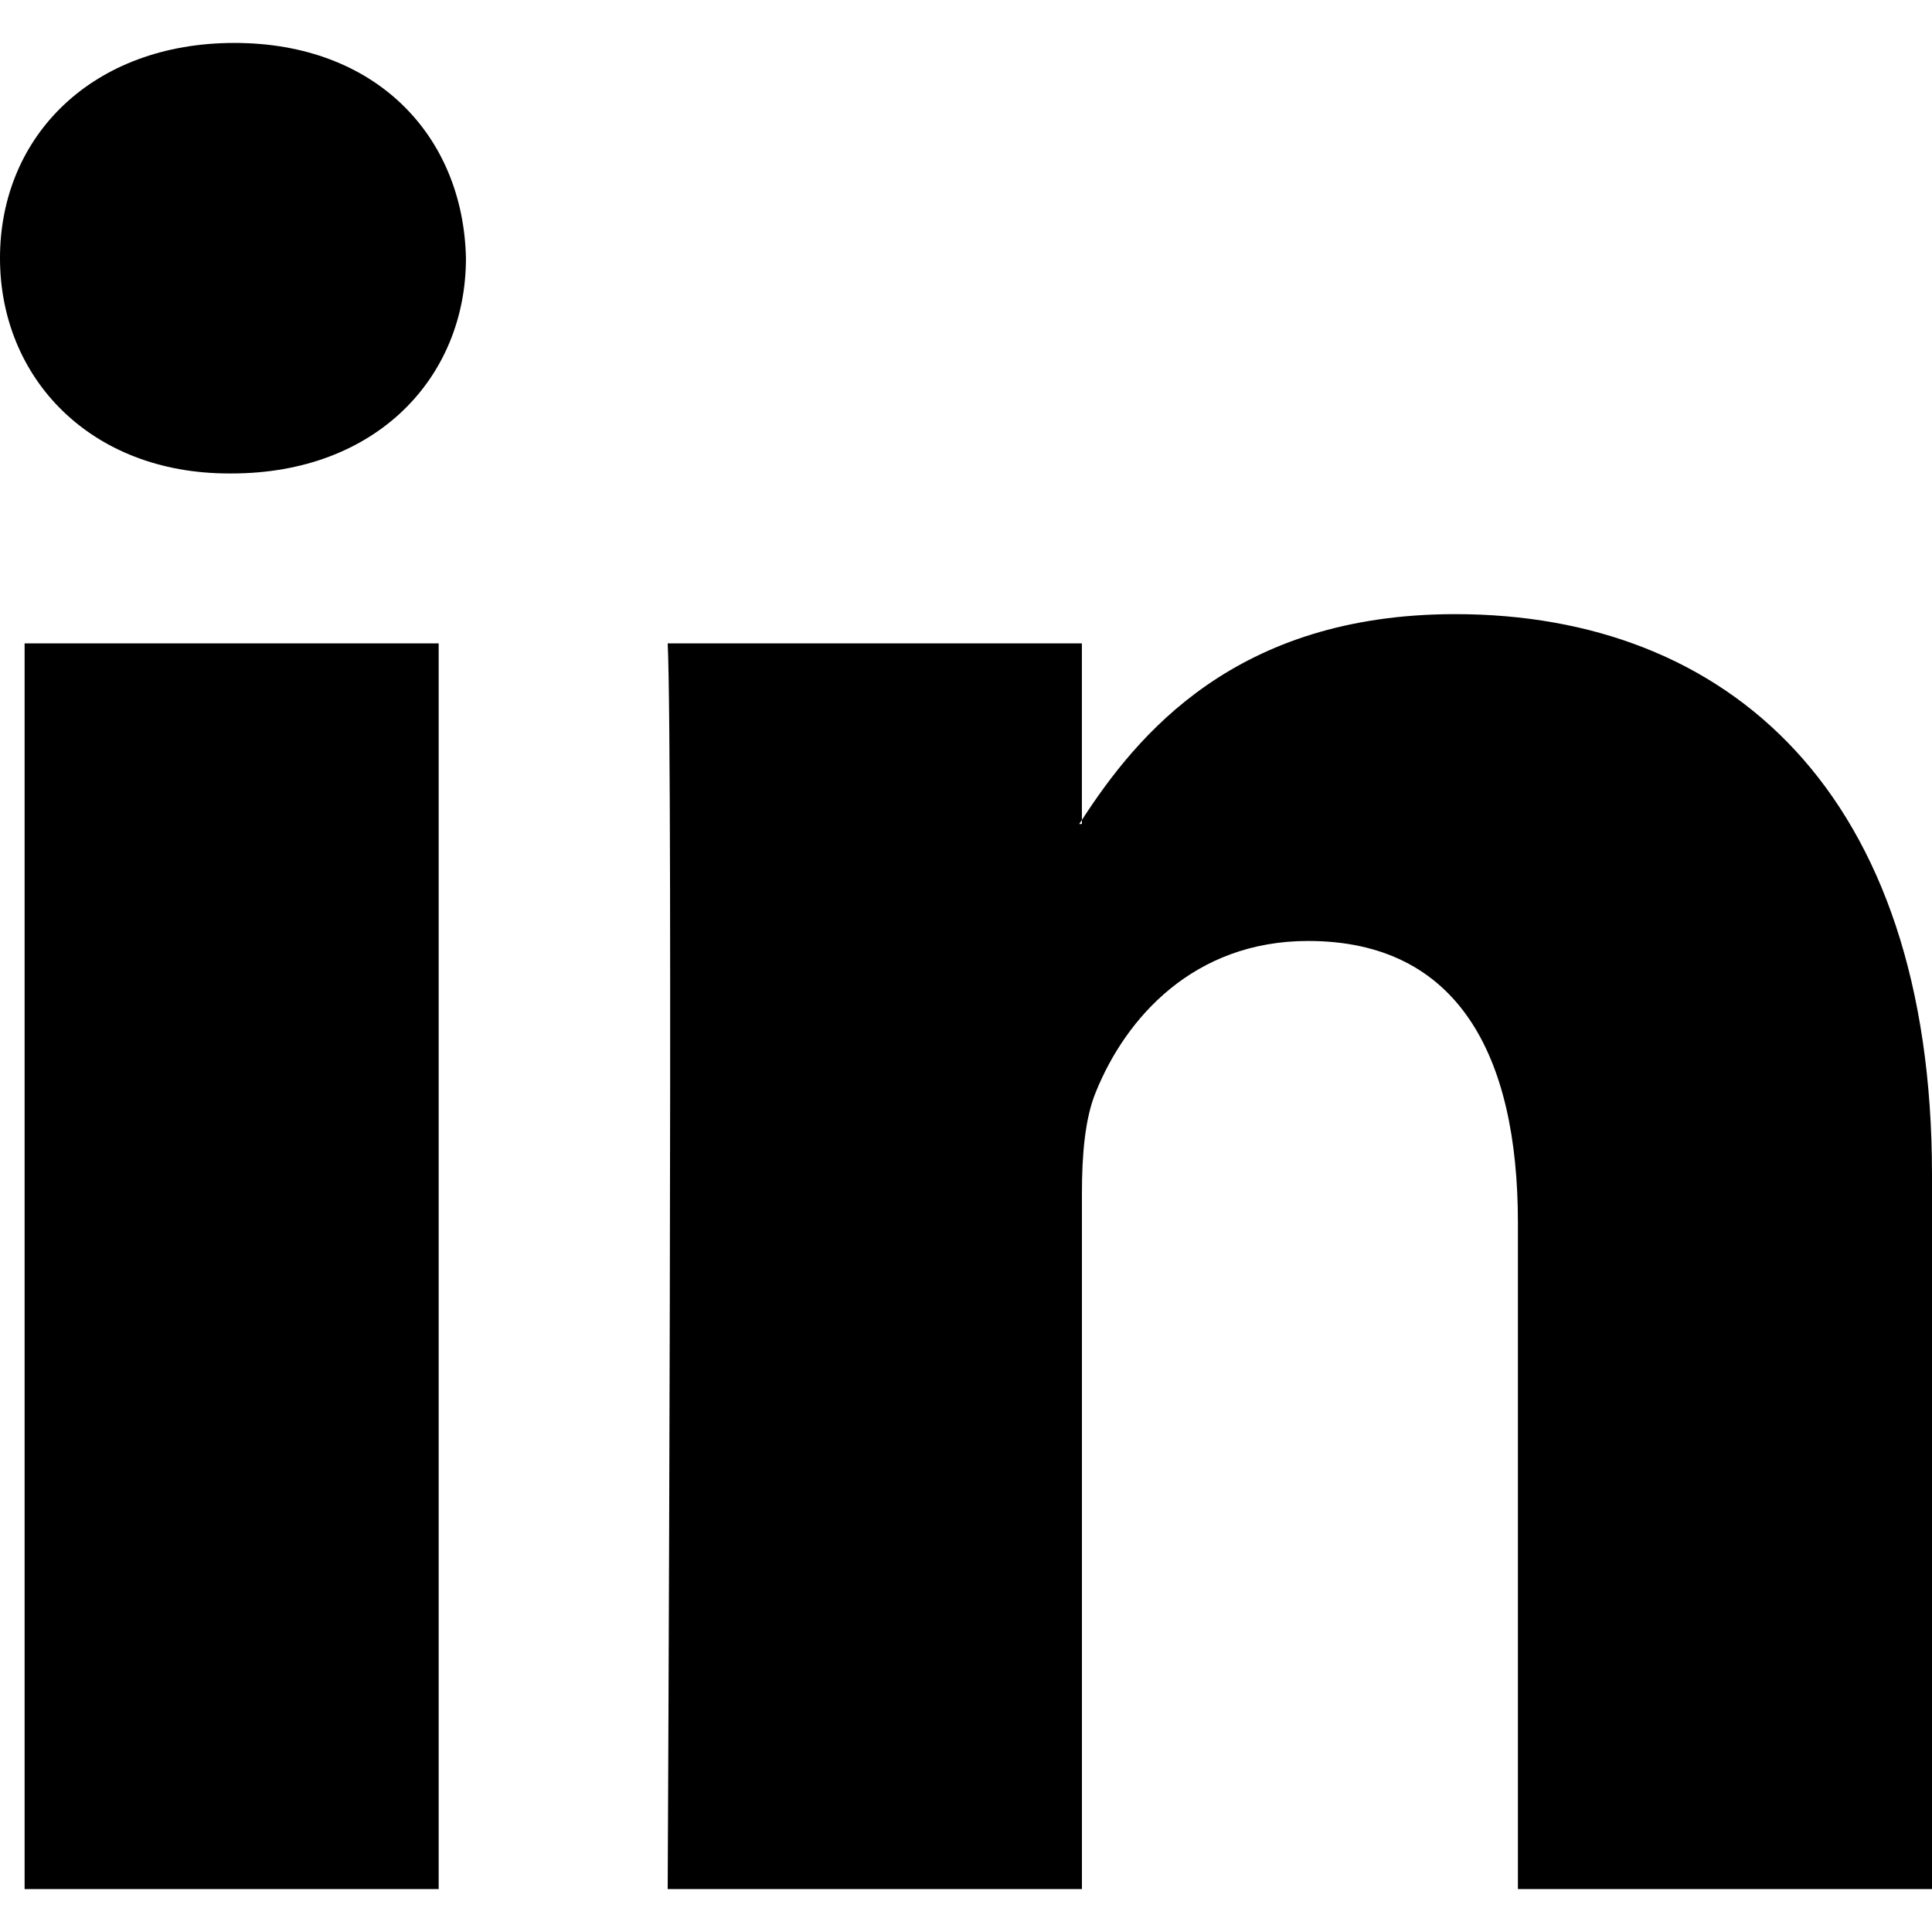
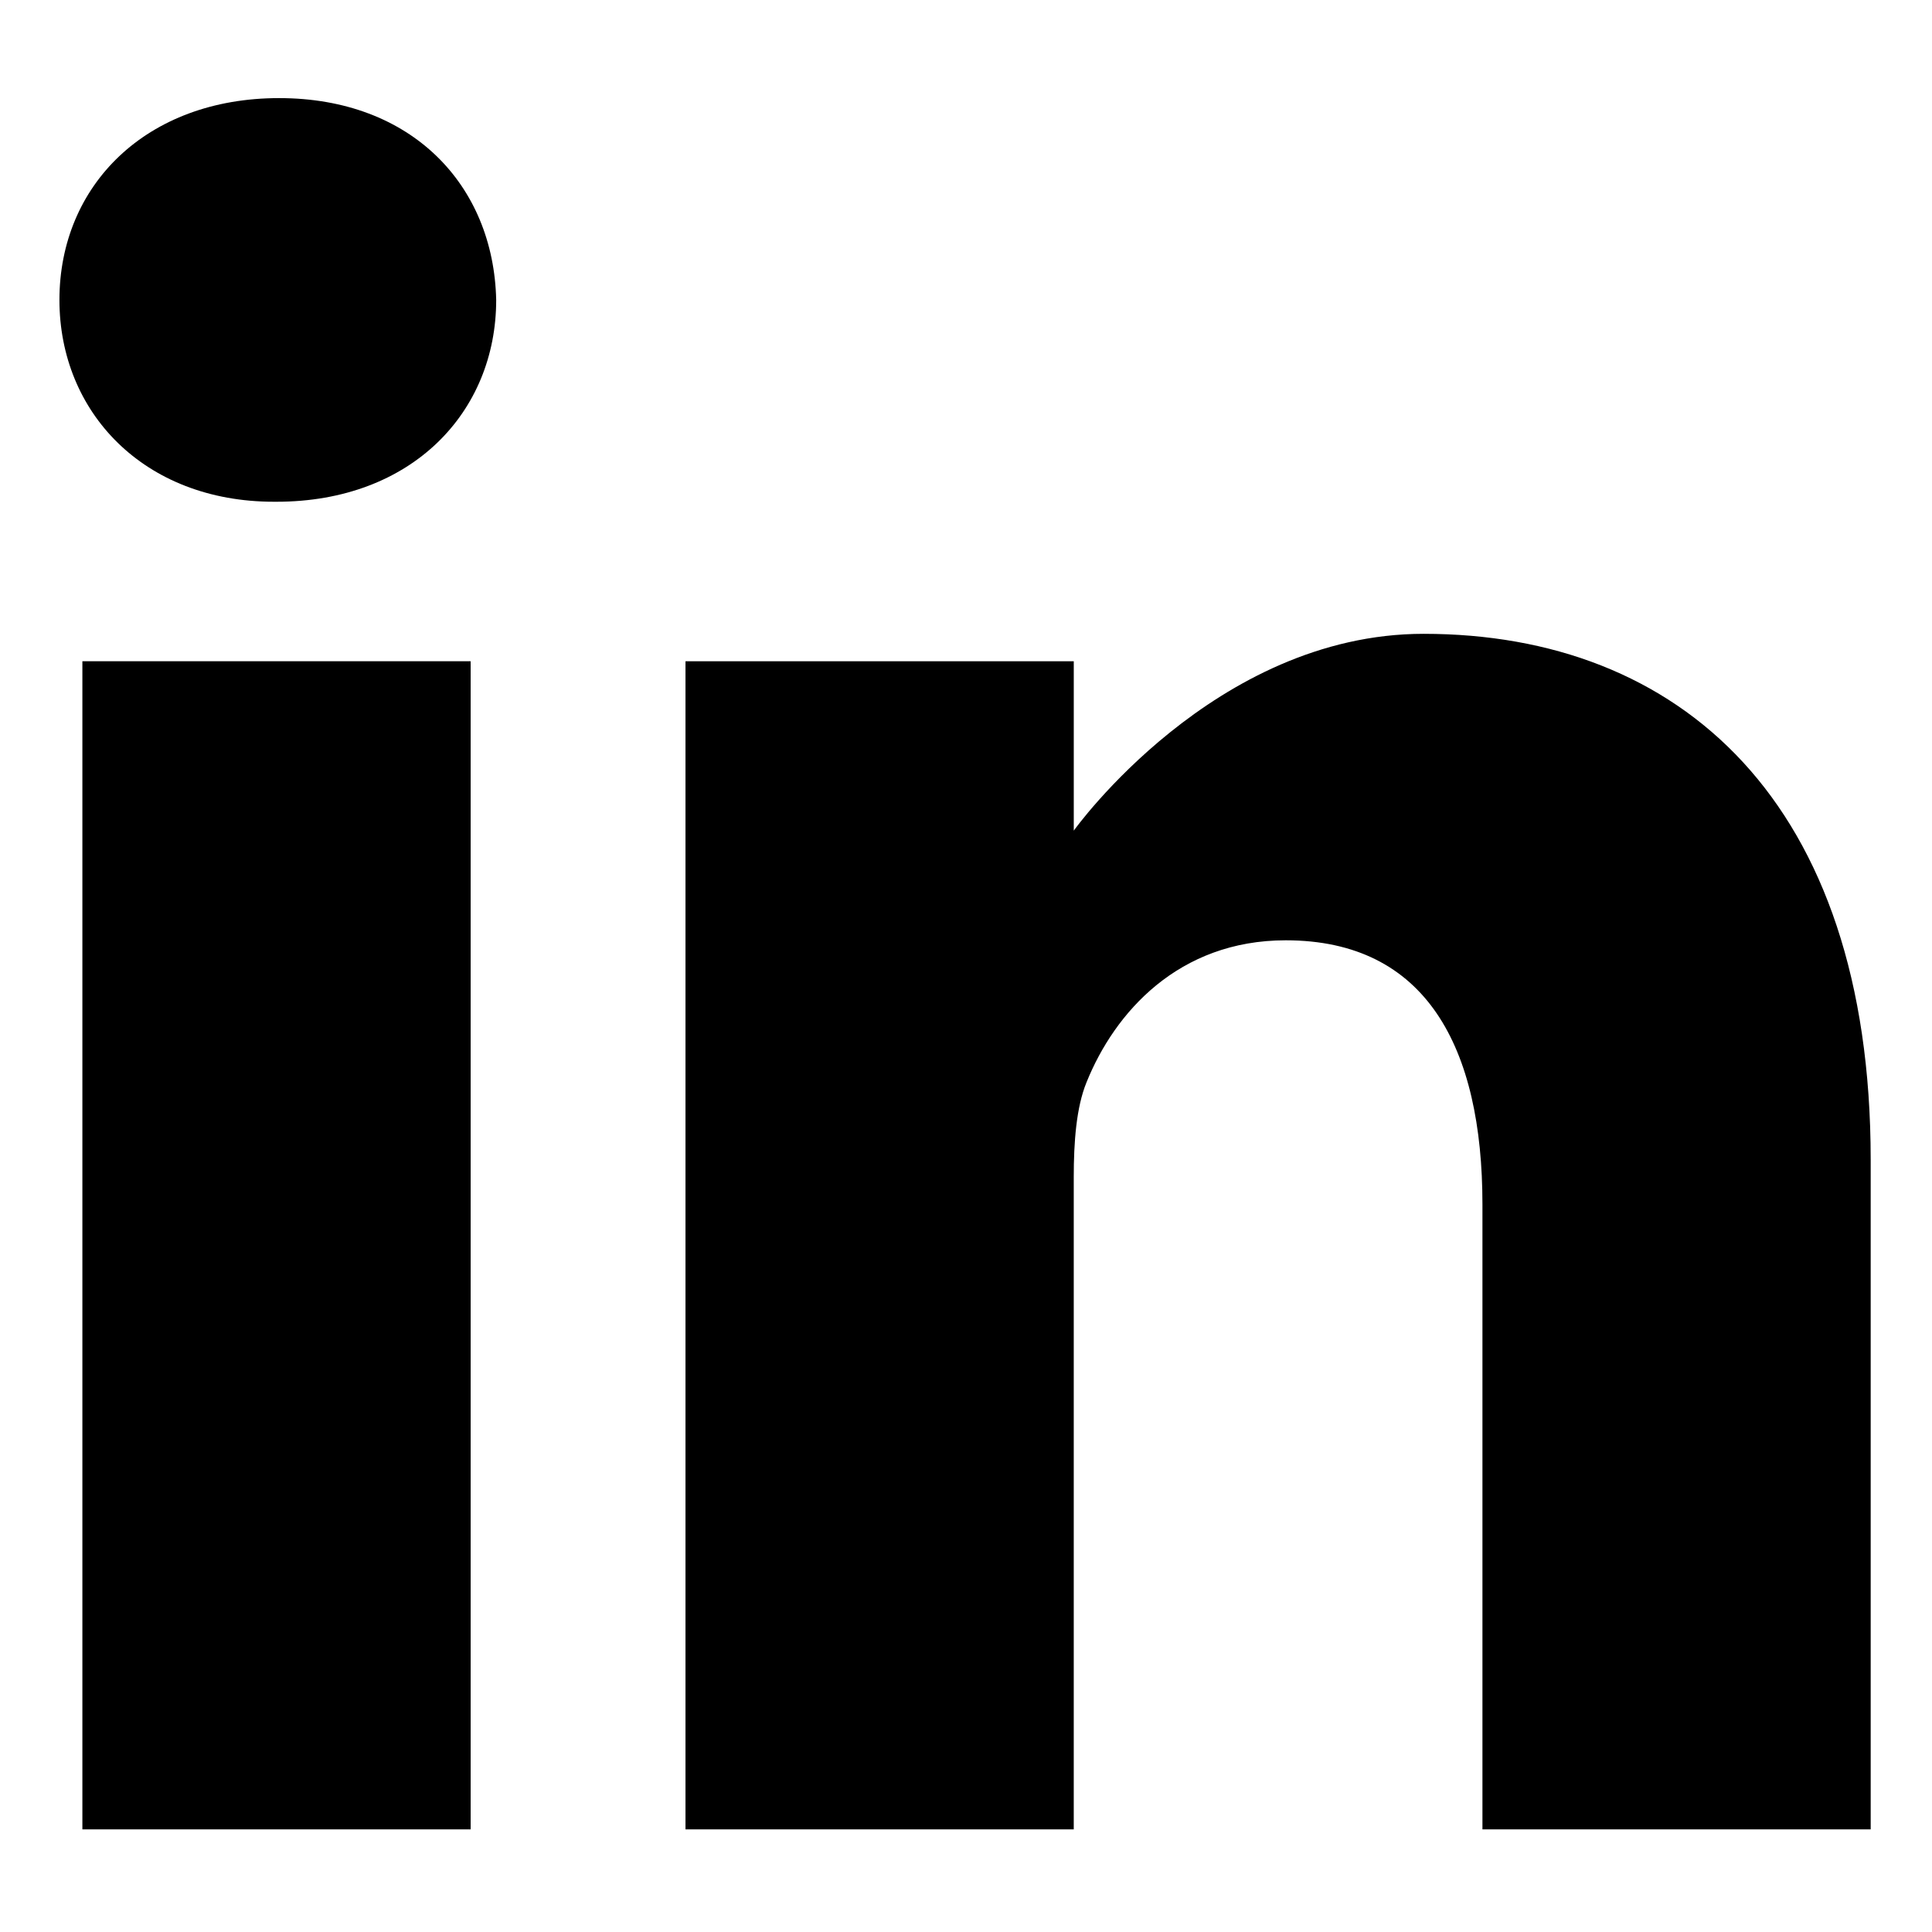
- <svg xmlns="http://www.w3.org/2000/svg" enable-background="new 0 0 430.117 430.117" height="430.117" viewBox="0 0 430.117 430.117" width="430.117">
-   <path d="m430.117 261.543v159.017h-92.188v-148.367c0-37.271-13.334-62.707-46.703-62.707-25.473 0-40.632 17.142-47.301 33.724-2.432 5.928-3.058 14.179-3.058 22.477v154.873h-92.219s1.242-251.285 0-277.32h92.21v39.309c-.187.294-.43.611-.606.896h.606v-.896c12.251-18.869 34.13-45.824 83.102-45.824 60.673-.001 106.157 39.636 106.157 124.818zm-377.934-251.985c-31.548 0-52.183 20.693-52.183 47.905 0 26.619 20.038 47.94 50.959 47.94h.616c32.159 0 52.159-21.317 52.159-47.94-.606-27.212-20-47.905-51.551-47.905zm-46.706 411.002h92.184v-277.32h-92.184z" />
+ <svg xmlns="http://www.w3.org/2000/svg" height="682pt" viewBox="-21 -35 682.667 682" width="682pt">
+   <path d="m77.613-.668c-46.93 0-77.613 30.816-77.613 71.32 0 39.609 29.77 71.305 75.812 71.305h.891c47.848 0 77.625-31.695 77.625-71.305-.895-40.504-29.777-71.32-76.715-71.32zm0 0" />
+   <path d="m8.109 198.312h137.195v412.758h-137.195zm0 0" />
+   <path d="m482.055 188.625c-74.012 0-123.641 69.547-123.641 69.547v-59.859h-137.199v412.758h137.191v-230.5c0-12.34.895-24.66 4.52-33.484 9.918-24.641 32.488-50.168 70.391-50.168 49.645 0 69.5 37.852 69.5 93.34v220.812h137.184v-236.668c0-126.781-67.688-185.777-157.945-185.777zm0 0" />
</svg>
